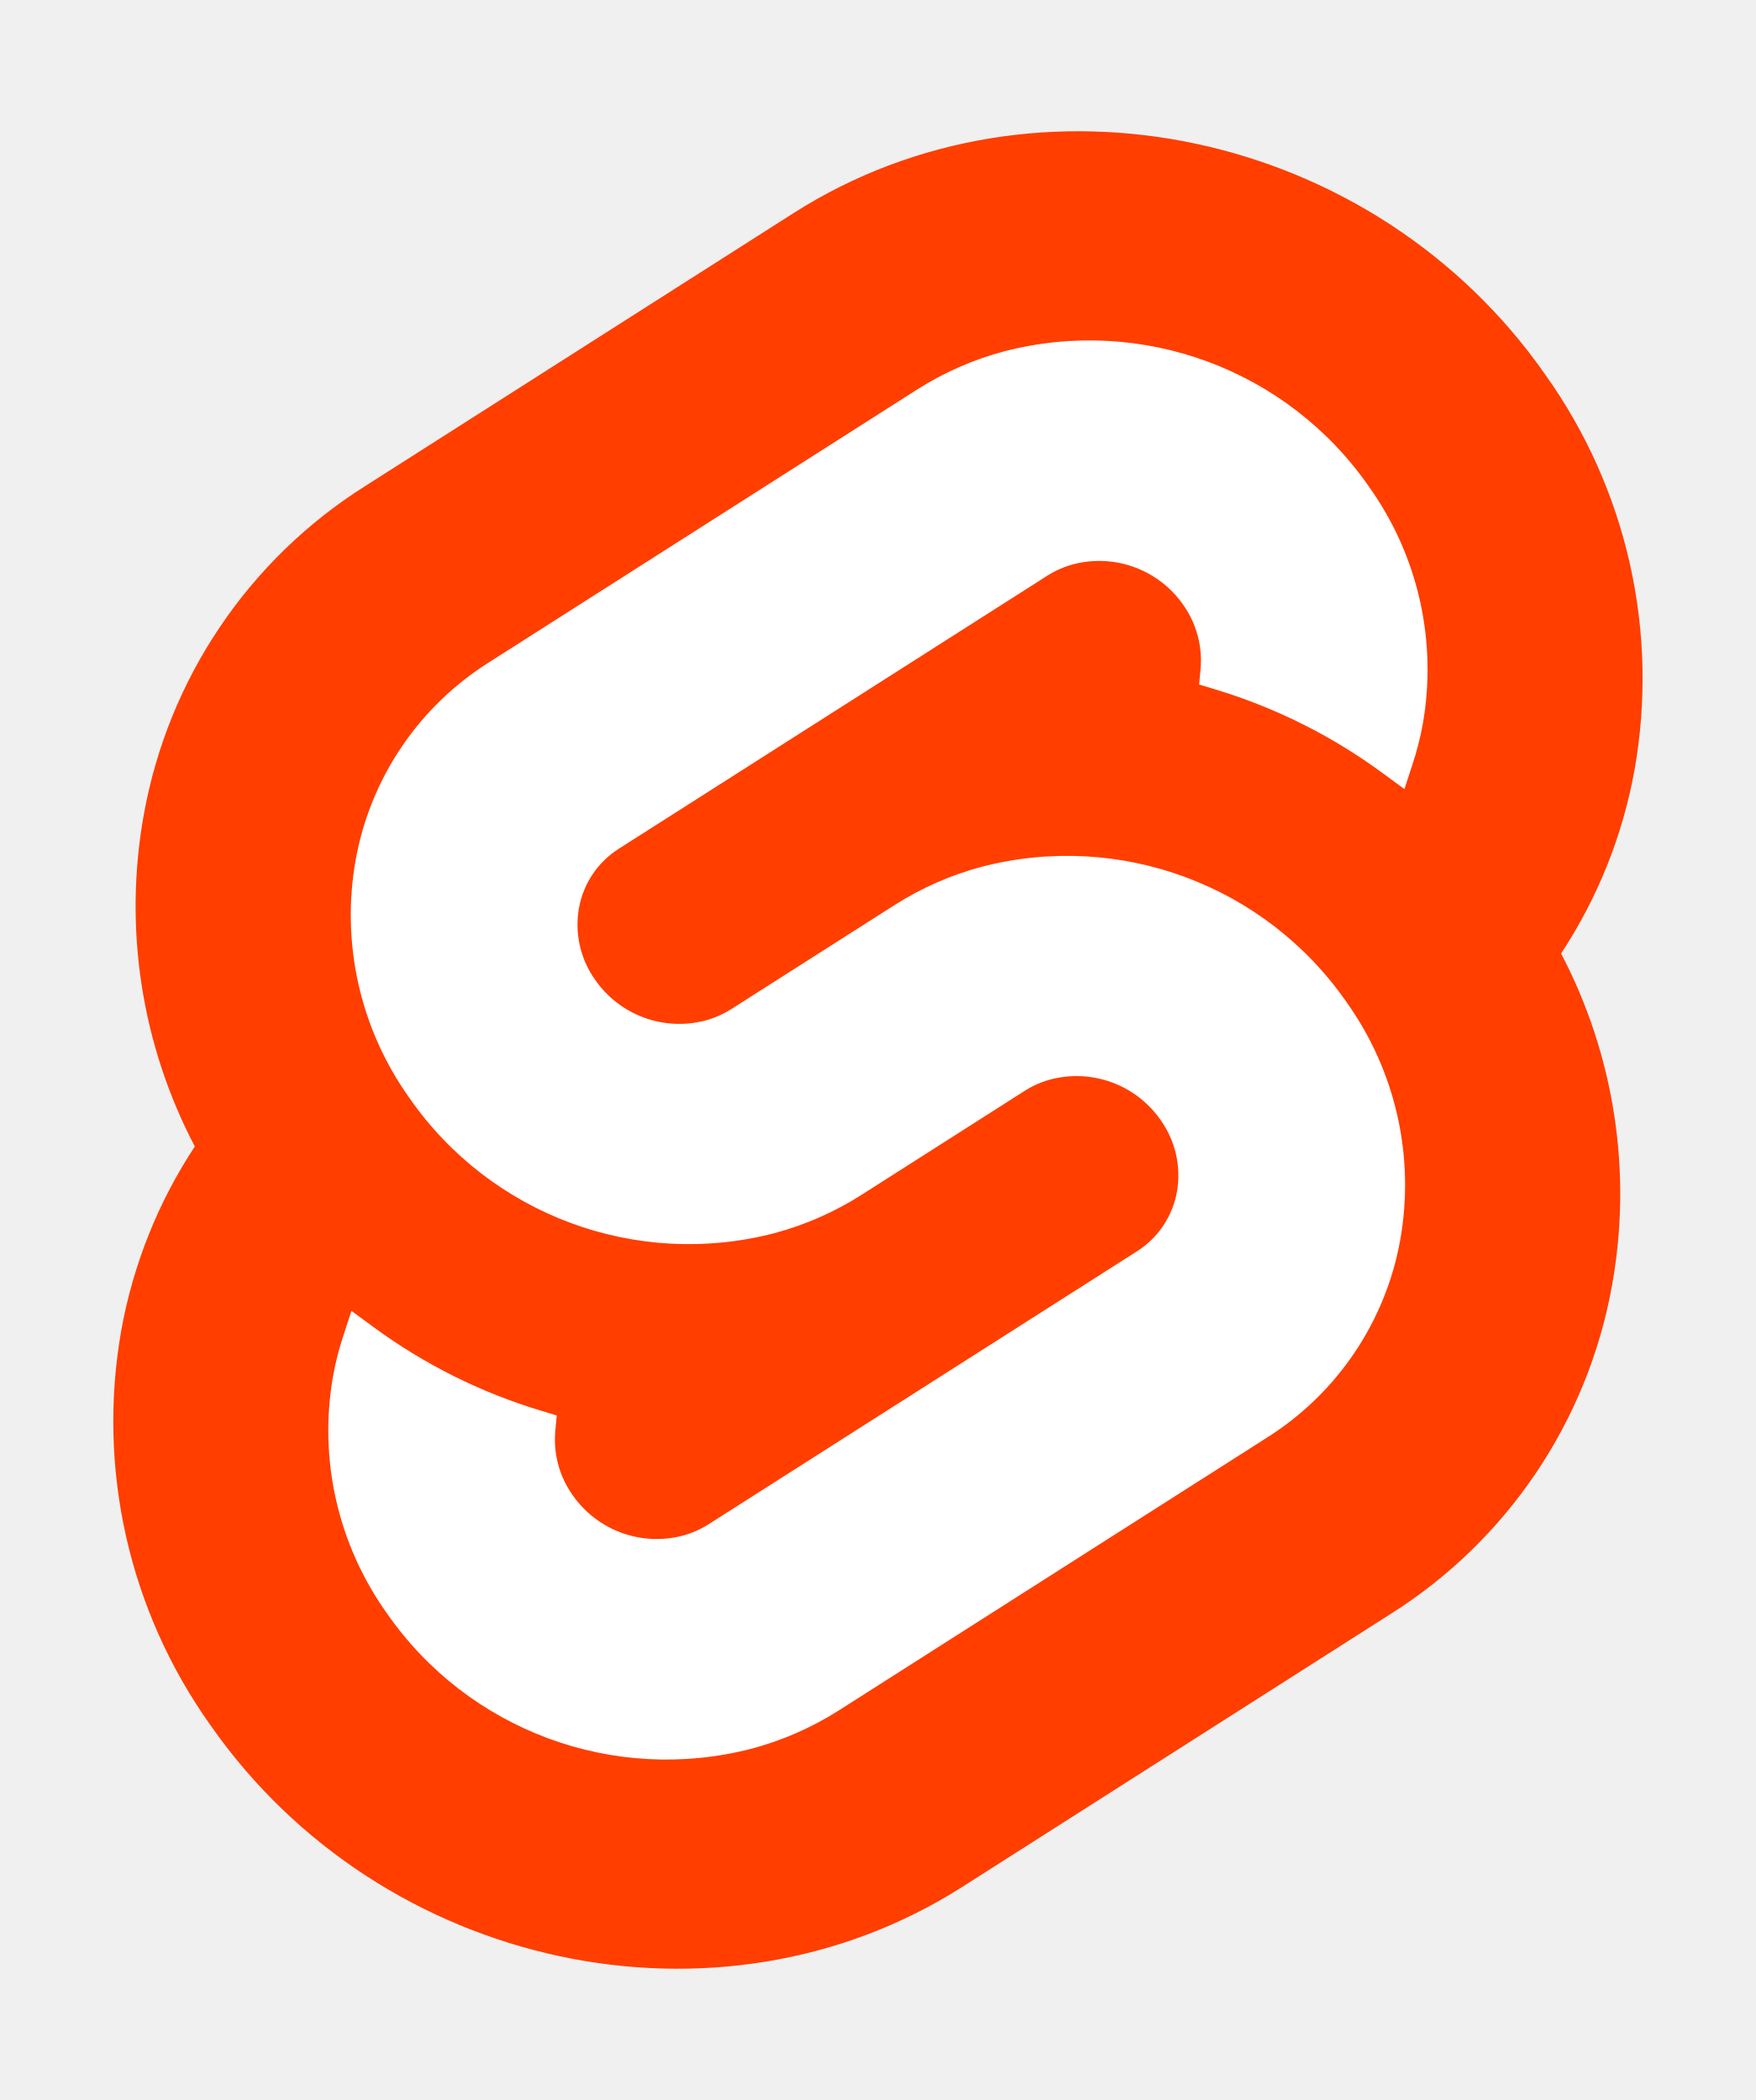
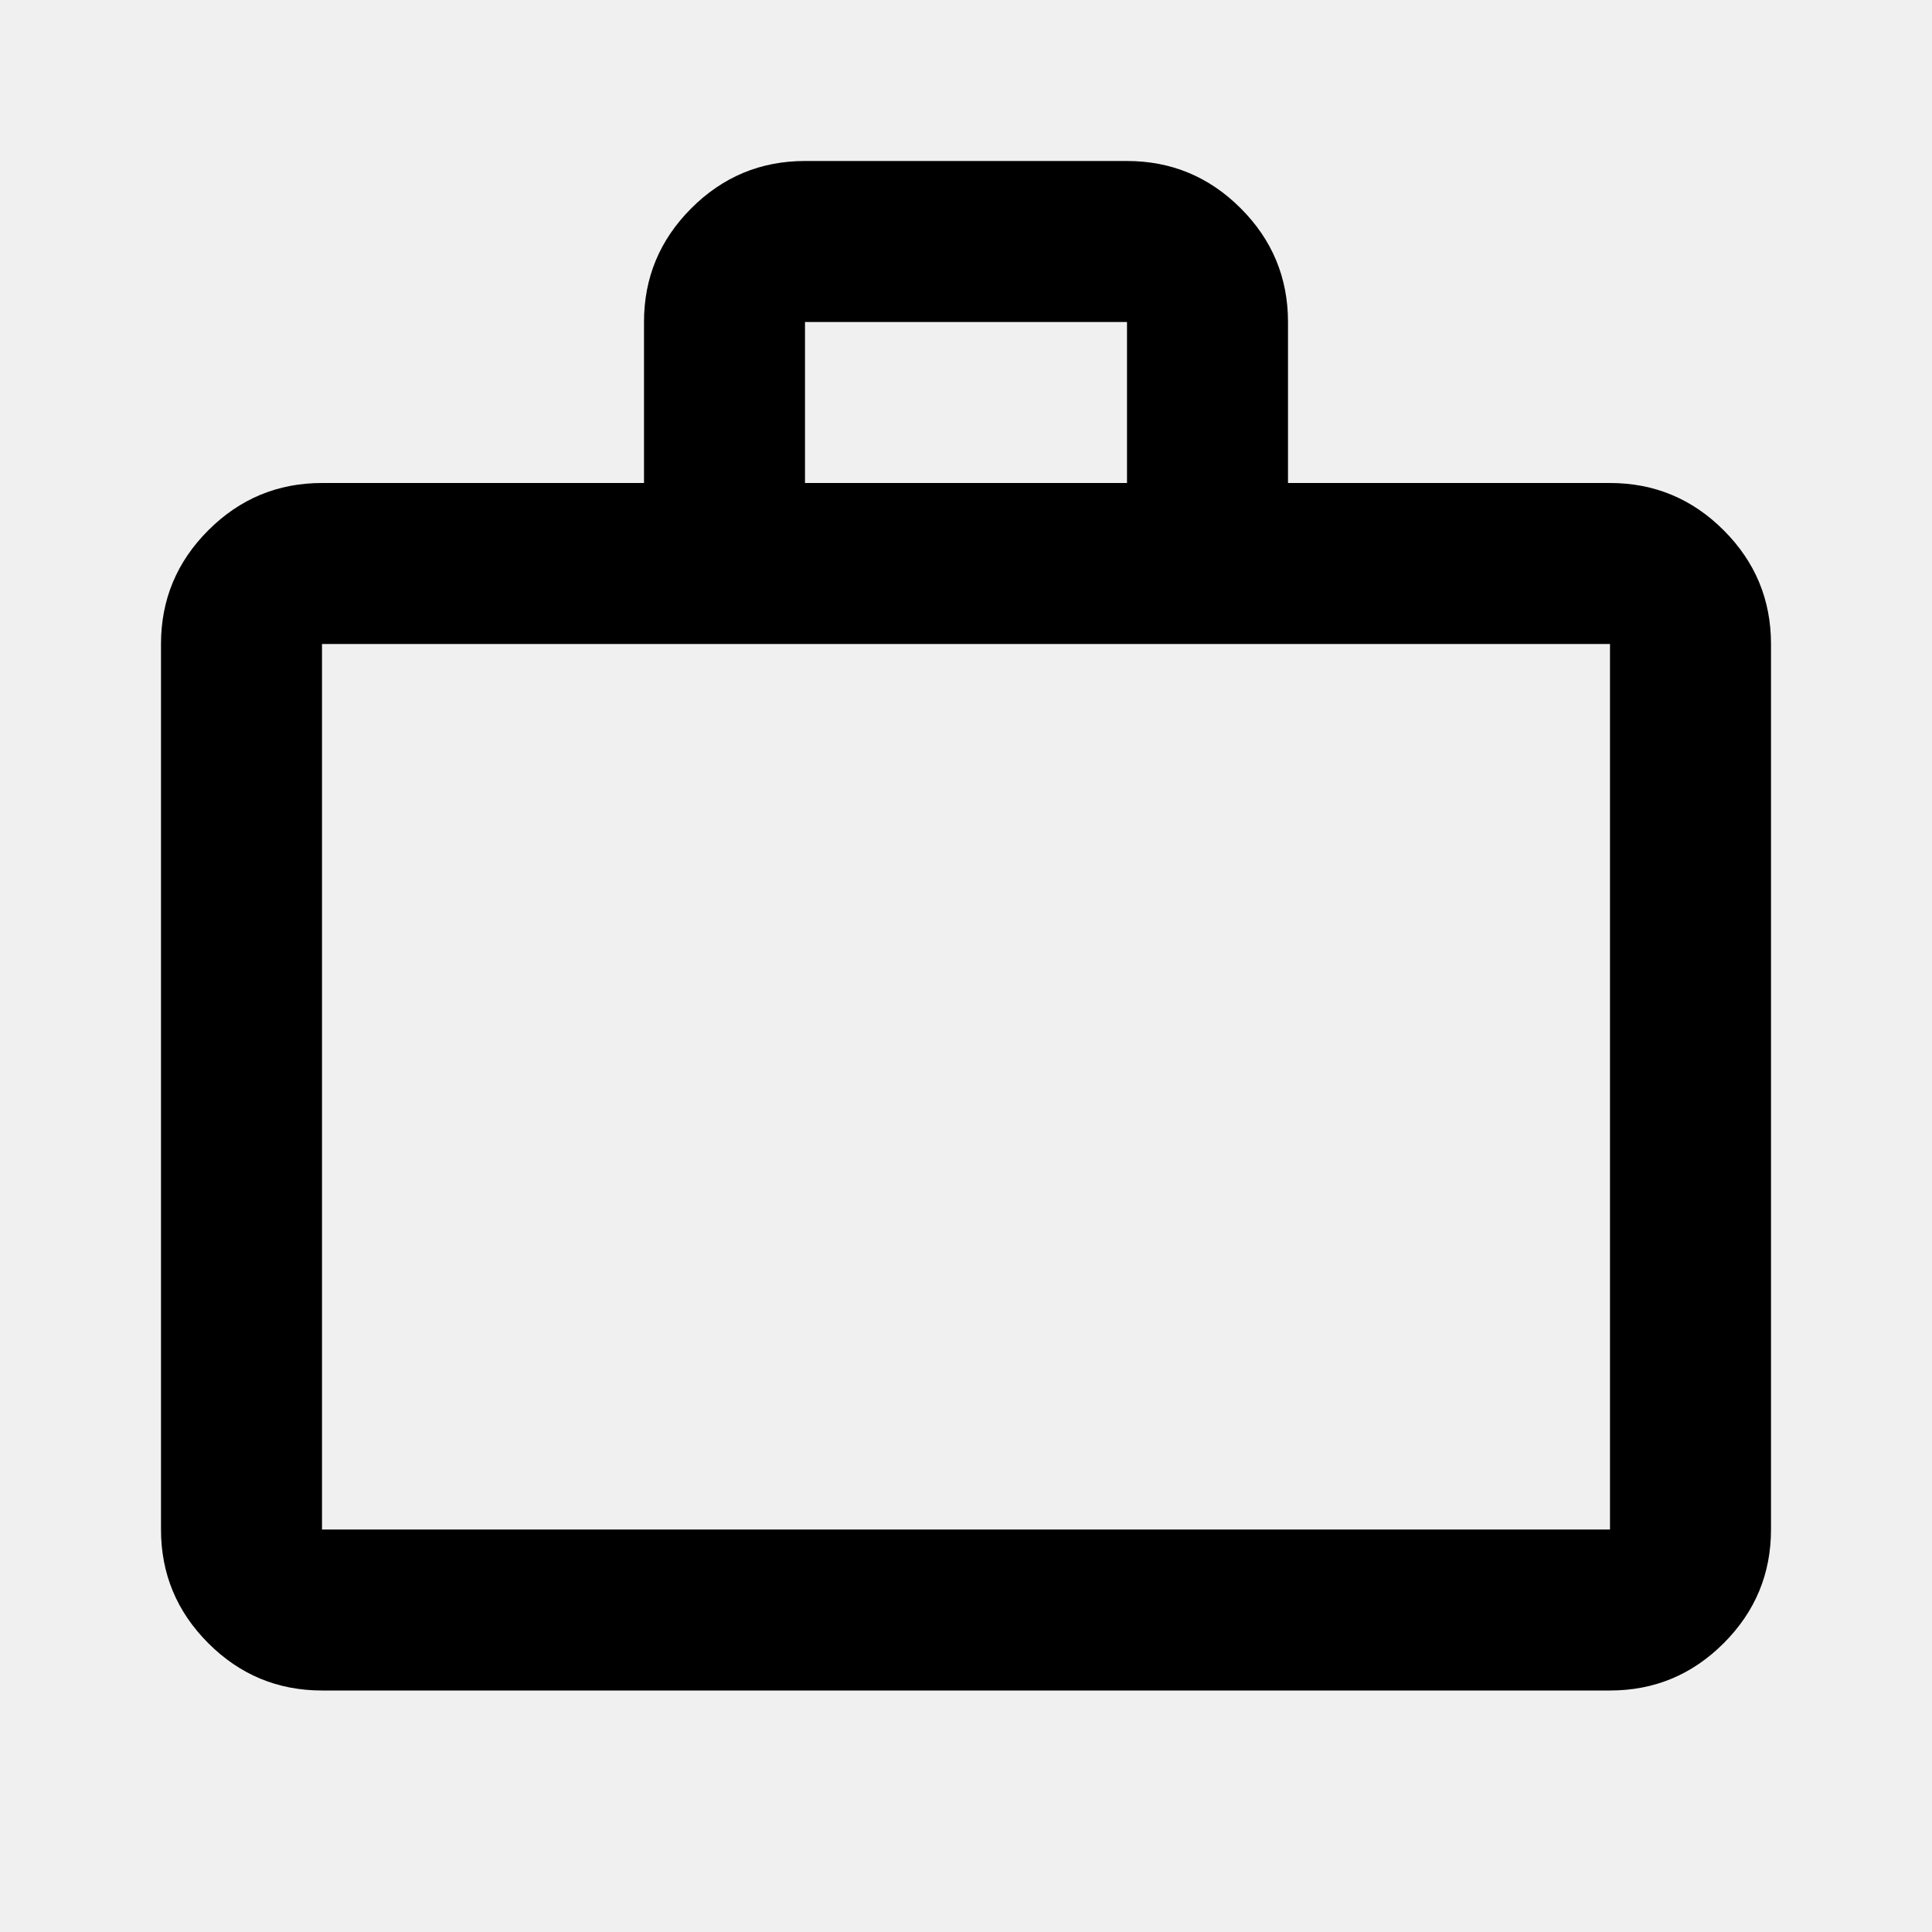
- <svg xmlns="http://www.w3.org/2000/svg" width="107" height="128" viewBox="0 0 107 128">
-   <path d="M94.157 22.819c-10.4-14.885-30.94-19.297-45.792-9.835L22.282 29.608A29.92 29.92 0 0 0 8.764 49.65a31.5 31.5 0 0 0 3.108 20.231 30 30 0 0 0-4.477 11.183 31.9 31.9 0 0 0 5.448 24.116c10.402 14.887 30.942 19.297 45.791 9.835l26.083-16.624A29.92 29.92 0 0 0 98.235 78.35a31.53 31.53 0 0 0-3.105-20.232 30 30 0 0 0 4.474-11.182 31.88 31.88 0 0 0-5.447-24.116" style="fill:#ff3e00" />
-   <path d="M45.817 106.582a20.72 20.72 0 0 1-22.237-8.243 19.17 19.17 0 0 1-3.277-14.503 18 18 0 0 1 .624-2.435l.49-1.498 1.337.981a33.6 33.6 0 0 0 10.203 5.098l.97.294-.09.968a5.85 5.85 0 0 0 1.052 3.878 6.24 6.24 0 0 0 6.695 2.485 5.8 5.8 0 0 0 1.603-.704L69.27 76.28a5.43 5.43 0 0 0 2.45-3.631 5.8 5.8 0 0 0-.987-4.371 6.24 6.24 0 0 0-6.698-2.487 5.7 5.7 0 0 0-1.6.704l-9.953 6.345a19 19 0 0 1-5.296 2.326 20.72 20.72 0 0 1-22.237-8.243 19.17 19.17 0 0 1-3.277-14.502 17.99 17.99 0 0 1 8.13-12.052l26.081-16.623a19 19 0 0 1 5.3-2.329 20.72 20.72 0 0 1 22.237 8.243 19.17 19.17 0 0 1 3.277 14.503 18 18 0 0 1-.624 2.435l-.49 1.498-1.337-.98a33.6 33.6 0 0 0-10.203-5.1l-.97-.294.09-.968a5.86 5.86 0 0 0-1.052-3.878 6.24 6.24 0 0 0-6.696-2.485 5.8 5.8 0 0 0-1.602.704L37.73 51.72a5.42 5.42 0 0 0-2.449 3.63 5.79 5.79 0 0 0 .986 4.372 6.24 6.24 0 0 0 6.698 2.486 5.8 5.8 0 0 0 1.602-.704l9.952-6.342a19 19 0 0 1 5.295-2.328 20.72 20.72 0 0 1 22.237 8.242 19.17 19.17 0 0 1 3.277 14.503 18 18 0 0 1-8.13 12.053l-26.081 16.622a19 19 0 0 1-5.3 2.328" style="fill:#fff" />
+ <svg xmlns="http://www.w3.org/2000/svg" height="24px" viewBox="0 -960 960 960" width="24px">
+   <style>
+     svg { fill: #000000; }
+     @media (prefers-color-scheme: dark) { svg { fill: #ffffff; } }
+   </style>
+   <path d="M160-120q-33 0-56.5-23.5T80-200v-440q0-33 23.5-56.5T160-720h160v-80q0-33 23.5-56.5T400-880h160q33 0 56.5 23.5T640-800v80h160q33 0 56.5 23.5T880-640v440q0 33-23.5 56.5T800-120H160Zm0-80h640v-440H160v440Zm240-520h160v-80H400v80ZM160-200v-440 440Z" />
</svg>
